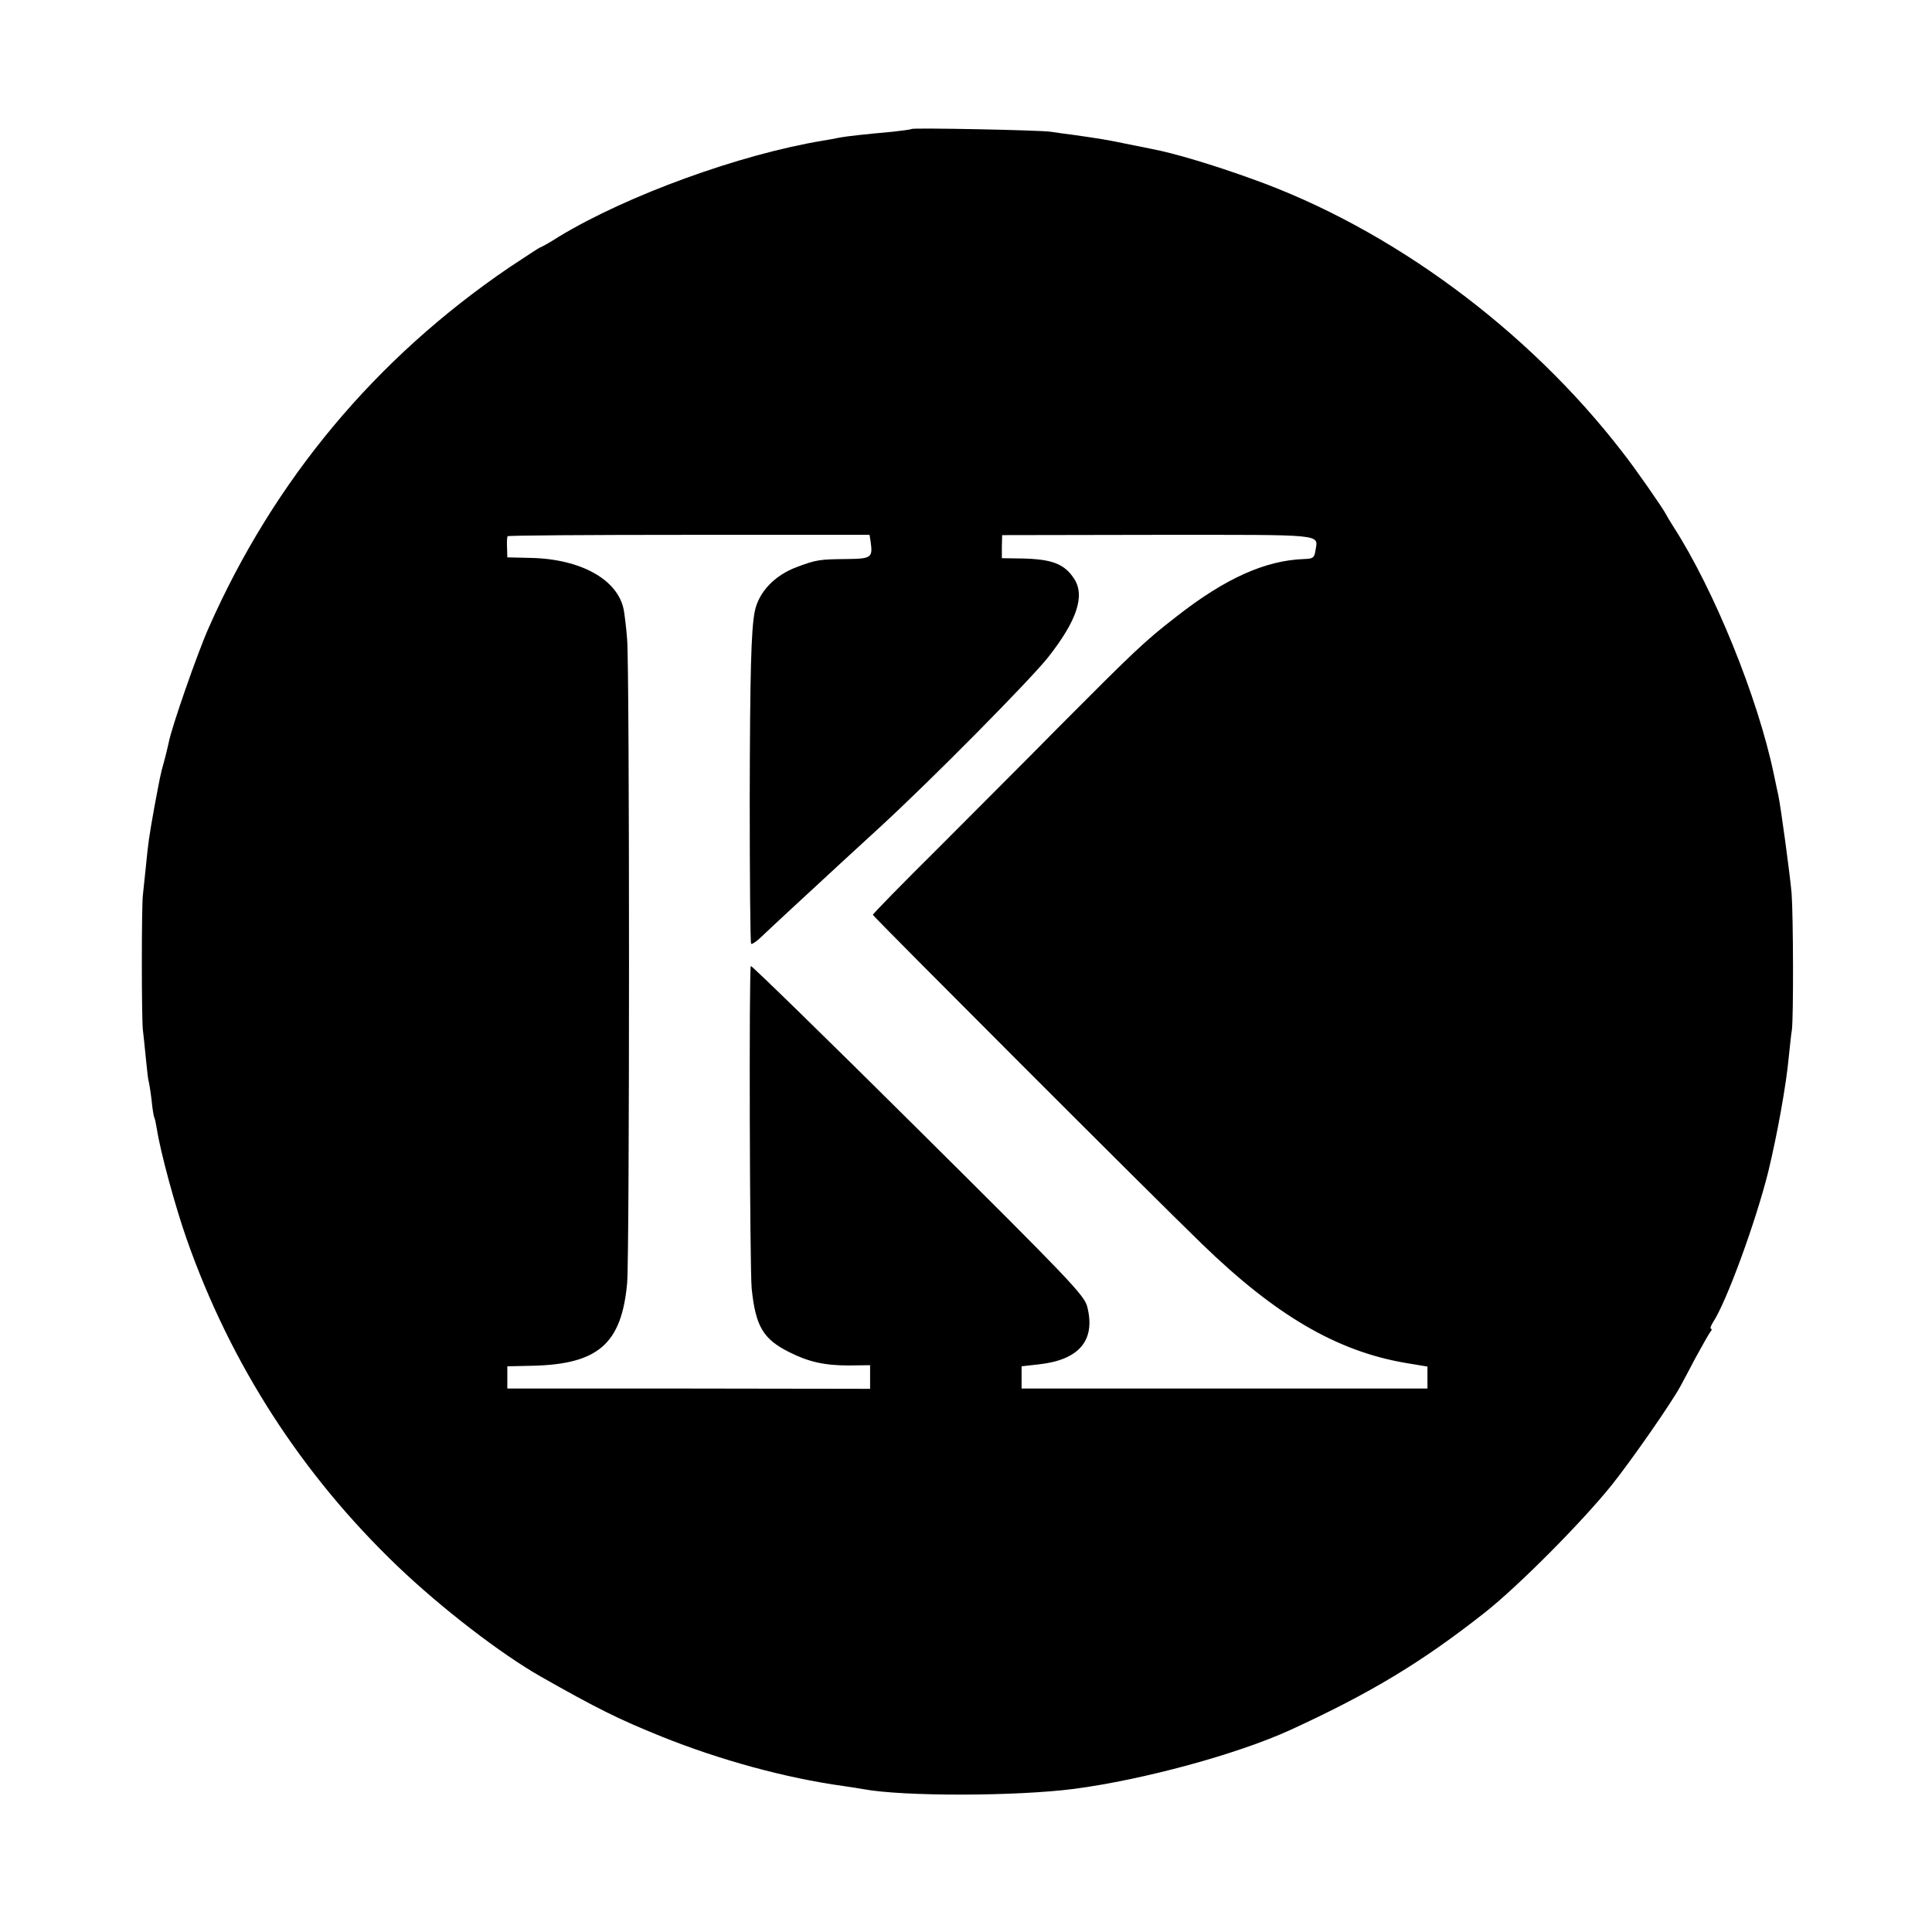
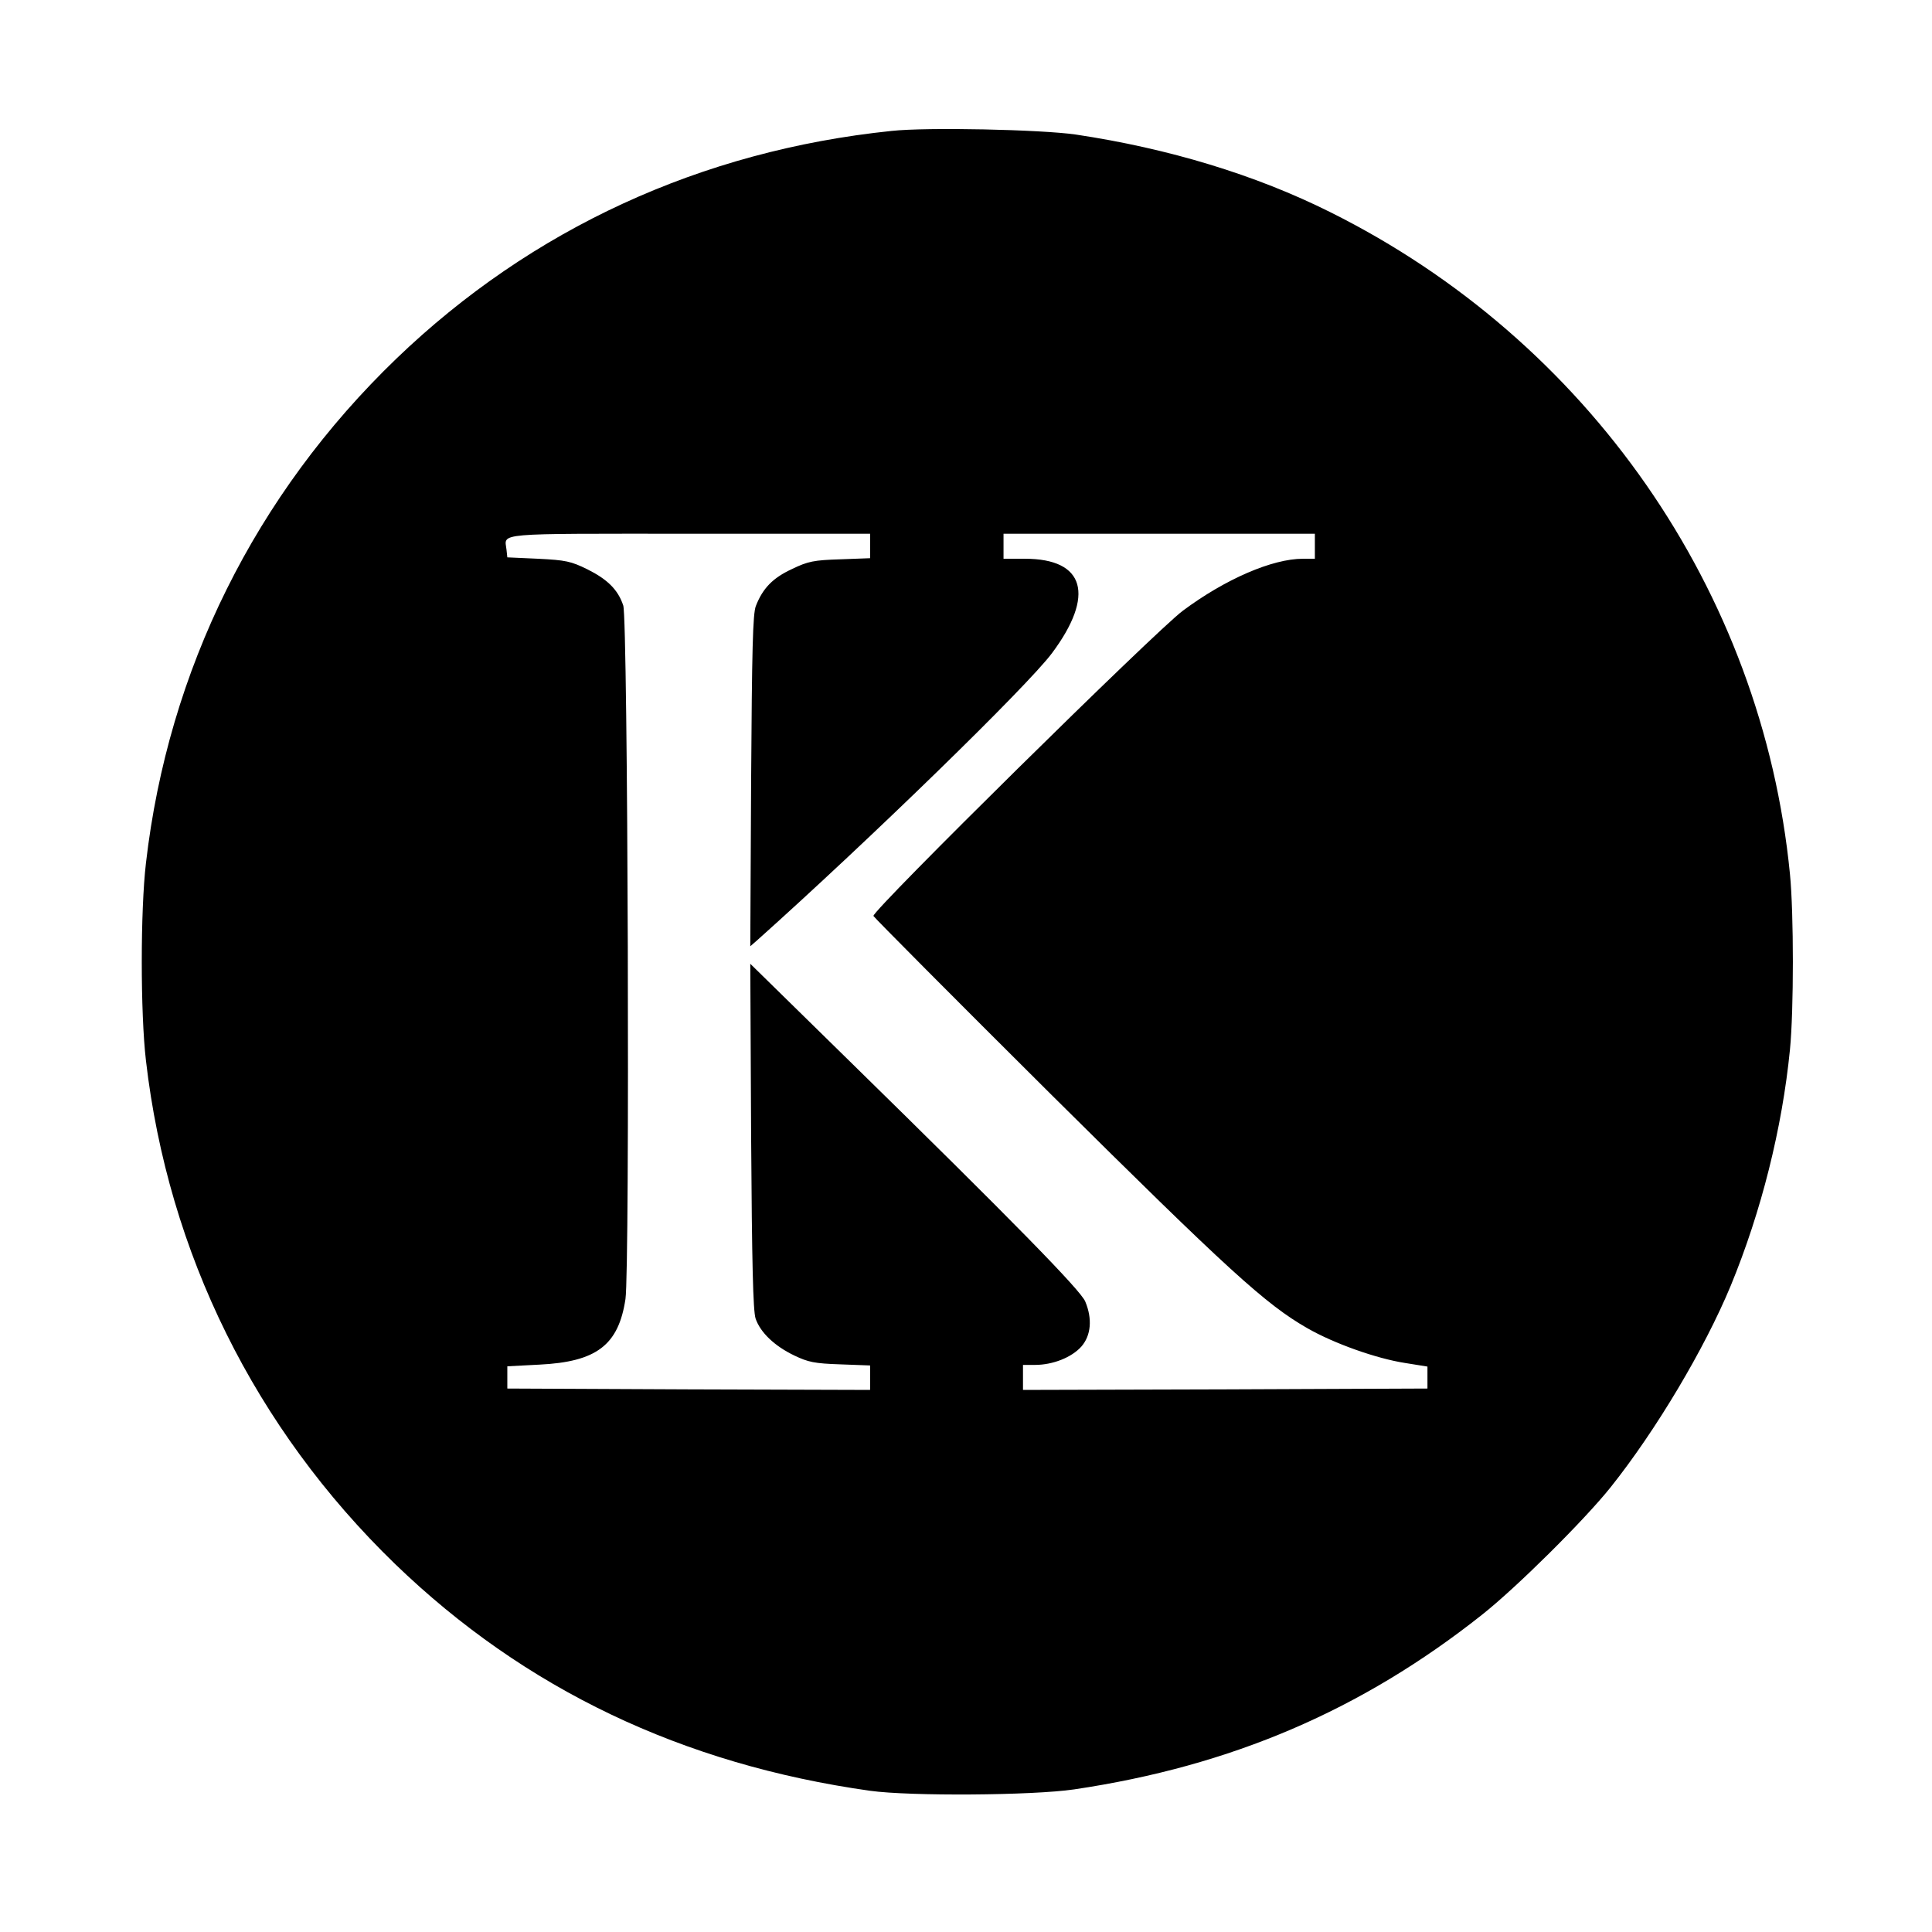
<svg xmlns="http://www.w3.org/2000/svg" version="1.0" width="695pt" height="695pt" viewBox="0 0 695 695" preserveAspectRatio="xMidYMid meet">
  <g transform="translate(0,695) scale(0.1,-0.1)" fill="#000000" stroke="none">
-     <path d="M3279 6486 c-2 -2 -33 -6 -69 -10 -100 -9 -163 -16 -190 -21 -14 -3 -41 -8 -60 -11 -297 -49 -703 -196 -949 -345 -34 -22 -65 -39 -68 -39 -2 0 -52 -33 -111 -72 -482 -328 -847 -765 -1082 -1298 -40 -90 -134 -360 -143 -411 -3 -13 -10 -44 -17 -69 -14 -50 -14 -54 -35 -165 -19 -106 -22 -128 -30 -210 -4 -38 -9 -86 -11 -105 -5 -41 -5 -442 0 -485 2 -16 7 -64 11 -105 4 -41 8 -77 10 -80 1 -3 6 -32 10 -65 3 -32 8 -62 10 -65 2 -3 6 -21 9 -40 13 -84 66 -279 107 -396 158 -451 415 -849 760 -1179 157 -150 370 -314 514 -396 201 -114 279 -153 435 -216 209 -84 445 -149 655 -178 28 -4 59 -9 70 -11 144 -27 552 -26 760 1 249 33 584 124 775 211 290 133 474 244 700 422 122 96 352 328 458 460 71 89 214 294 248 357 6 11 30 56 53 100 24 44 48 86 53 93 6 6 7 12 3 12 -4 0 -1 10 7 23 49 74 154 362 199 542 32 132 65 314 74 415 4 36 8 79 11 95 6 49 5 405 -1 491 -6 69 -39 312 -48 354 -2 8 -9 42 -16 75 -58 278 -216 665 -361 890 -11 17 -23 37 -27 45 -9 19 -114 170 -157 224 -340 441 -832 804 -1331 982 -138 50 -281 93 -361 108 -10 2 -53 11 -94 19 -72 15 -93 18 -190 32 -25 3 -61 8 -80 11 -39 6 -495 15 -501 10z m-147 -1485 c8 -57 3 -61 -85 -62 -98 -1 -109 -2 -181 -29 -80 -30 -137 -90 -151 -160 -13 -66 -17 -220 -18 -670 0 -286 2 -522 5 -525 3 -3 21 9 39 27 28 27 173 161 290 269 14 13 75 69 135 124 184 169 537 526 604 610 104 132 134 222 94 283 -35 54 -80 71 -191 73 l-69 1 0 42 1 41 560 1 c612 0 576 4 567 -57 -4 -26 -9 -29 -41 -30 -139 -5 -283 -69 -459 -207 -115 -89 -149 -122 -421 -395 -113 -115 -311 -312 -438 -440 -128 -127 -233 -234 -233 -238 0 -5 1016 -1022 1184 -1184 266 -258 486 -386 733 -428 l78 -13 0 -40 0 -39 -730 0 -730 0 0 40 0 40 62 7 c146 16 205 87 174 208 -11 41 -61 94 -608 637 -328 326 -599 590 -602 588 -7 -8 -4 -1082 3 -1160 14 -136 41 -182 135 -229 69 -35 127 -48 214 -48 l77 1 0 -43 0 -42 -652 1 -653 0 0 40 0 40 93 2 c234 6 318 79 338 297 9 92 9 2218 0 2316 -3 41 -9 88 -12 105 -20 109 -153 184 -334 188 l-85 2 -1 35 c-1 19 0 38 2 41 1 3 295 5 653 5 l649 0 4 -25z" />
+     <path d="M3207 6479 c-685 -71 -1295 -352 -1781 -819 -507 -488 -821 -1120 -901 -1815 -20 -171 -20 -539 0 -710 80 -692 392 -1323 896 -1811 466 -450 1034 -721 1709 -816 145 -20 584 -17 734 5 566 84 1034 285 1467 628 124 98 368 340 463 459 162 203 338 498 432 725 110 267 185 566 213 849 14 141 14 491 0 632 -100 1019 -726 1919 -1654 2381 -268 134 -581 229 -915 279 -125 18 -535 27 -663 13z m-77 -1493 l0 -44 -107 -4 c-95 -3 -116 -7 -174 -35 -69 -32 -105 -69 -130 -133 -11 -28 -14 -156 -17 -630 l-3 -594 23 20 c407 364 972 914 1062 1034 156 209 119 340 -97 340 l-77 0 0 45 0 45 560 0 560 0 0 -45 0 -45 -43 0 c-110 0 -279 -73 -432 -187 -96 -71 -1118 -1079 -1113 -1098 2 -5 289 -294 638 -641 640 -635 773 -756 923 -842 96 -55 248 -109 351 -125 l81 -13 0 -39 0 -40 -727 -3 -728 -2 0 45 0 45 43 0 c65 0 132 27 167 66 35 40 40 100 14 162 -17 41 -259 288 -847 864 l-358 351 3 -619 c3 -463 7 -628 16 -657 17 -50 68 -99 139 -133 50 -24 73 -29 166 -32 l107 -4 0 -44 0 -44 -652 2 -653 3 0 40 0 40 115 6 c206 10 285 70 310 236 16 105 9 2446 -8 2495 -19 57 -57 94 -129 130 -59 29 -78 33 -177 38 l-111 5 -3 28 c-7 61 -51 57 658 57 l650 0 0 -44z" />
  </g>
</svg>
